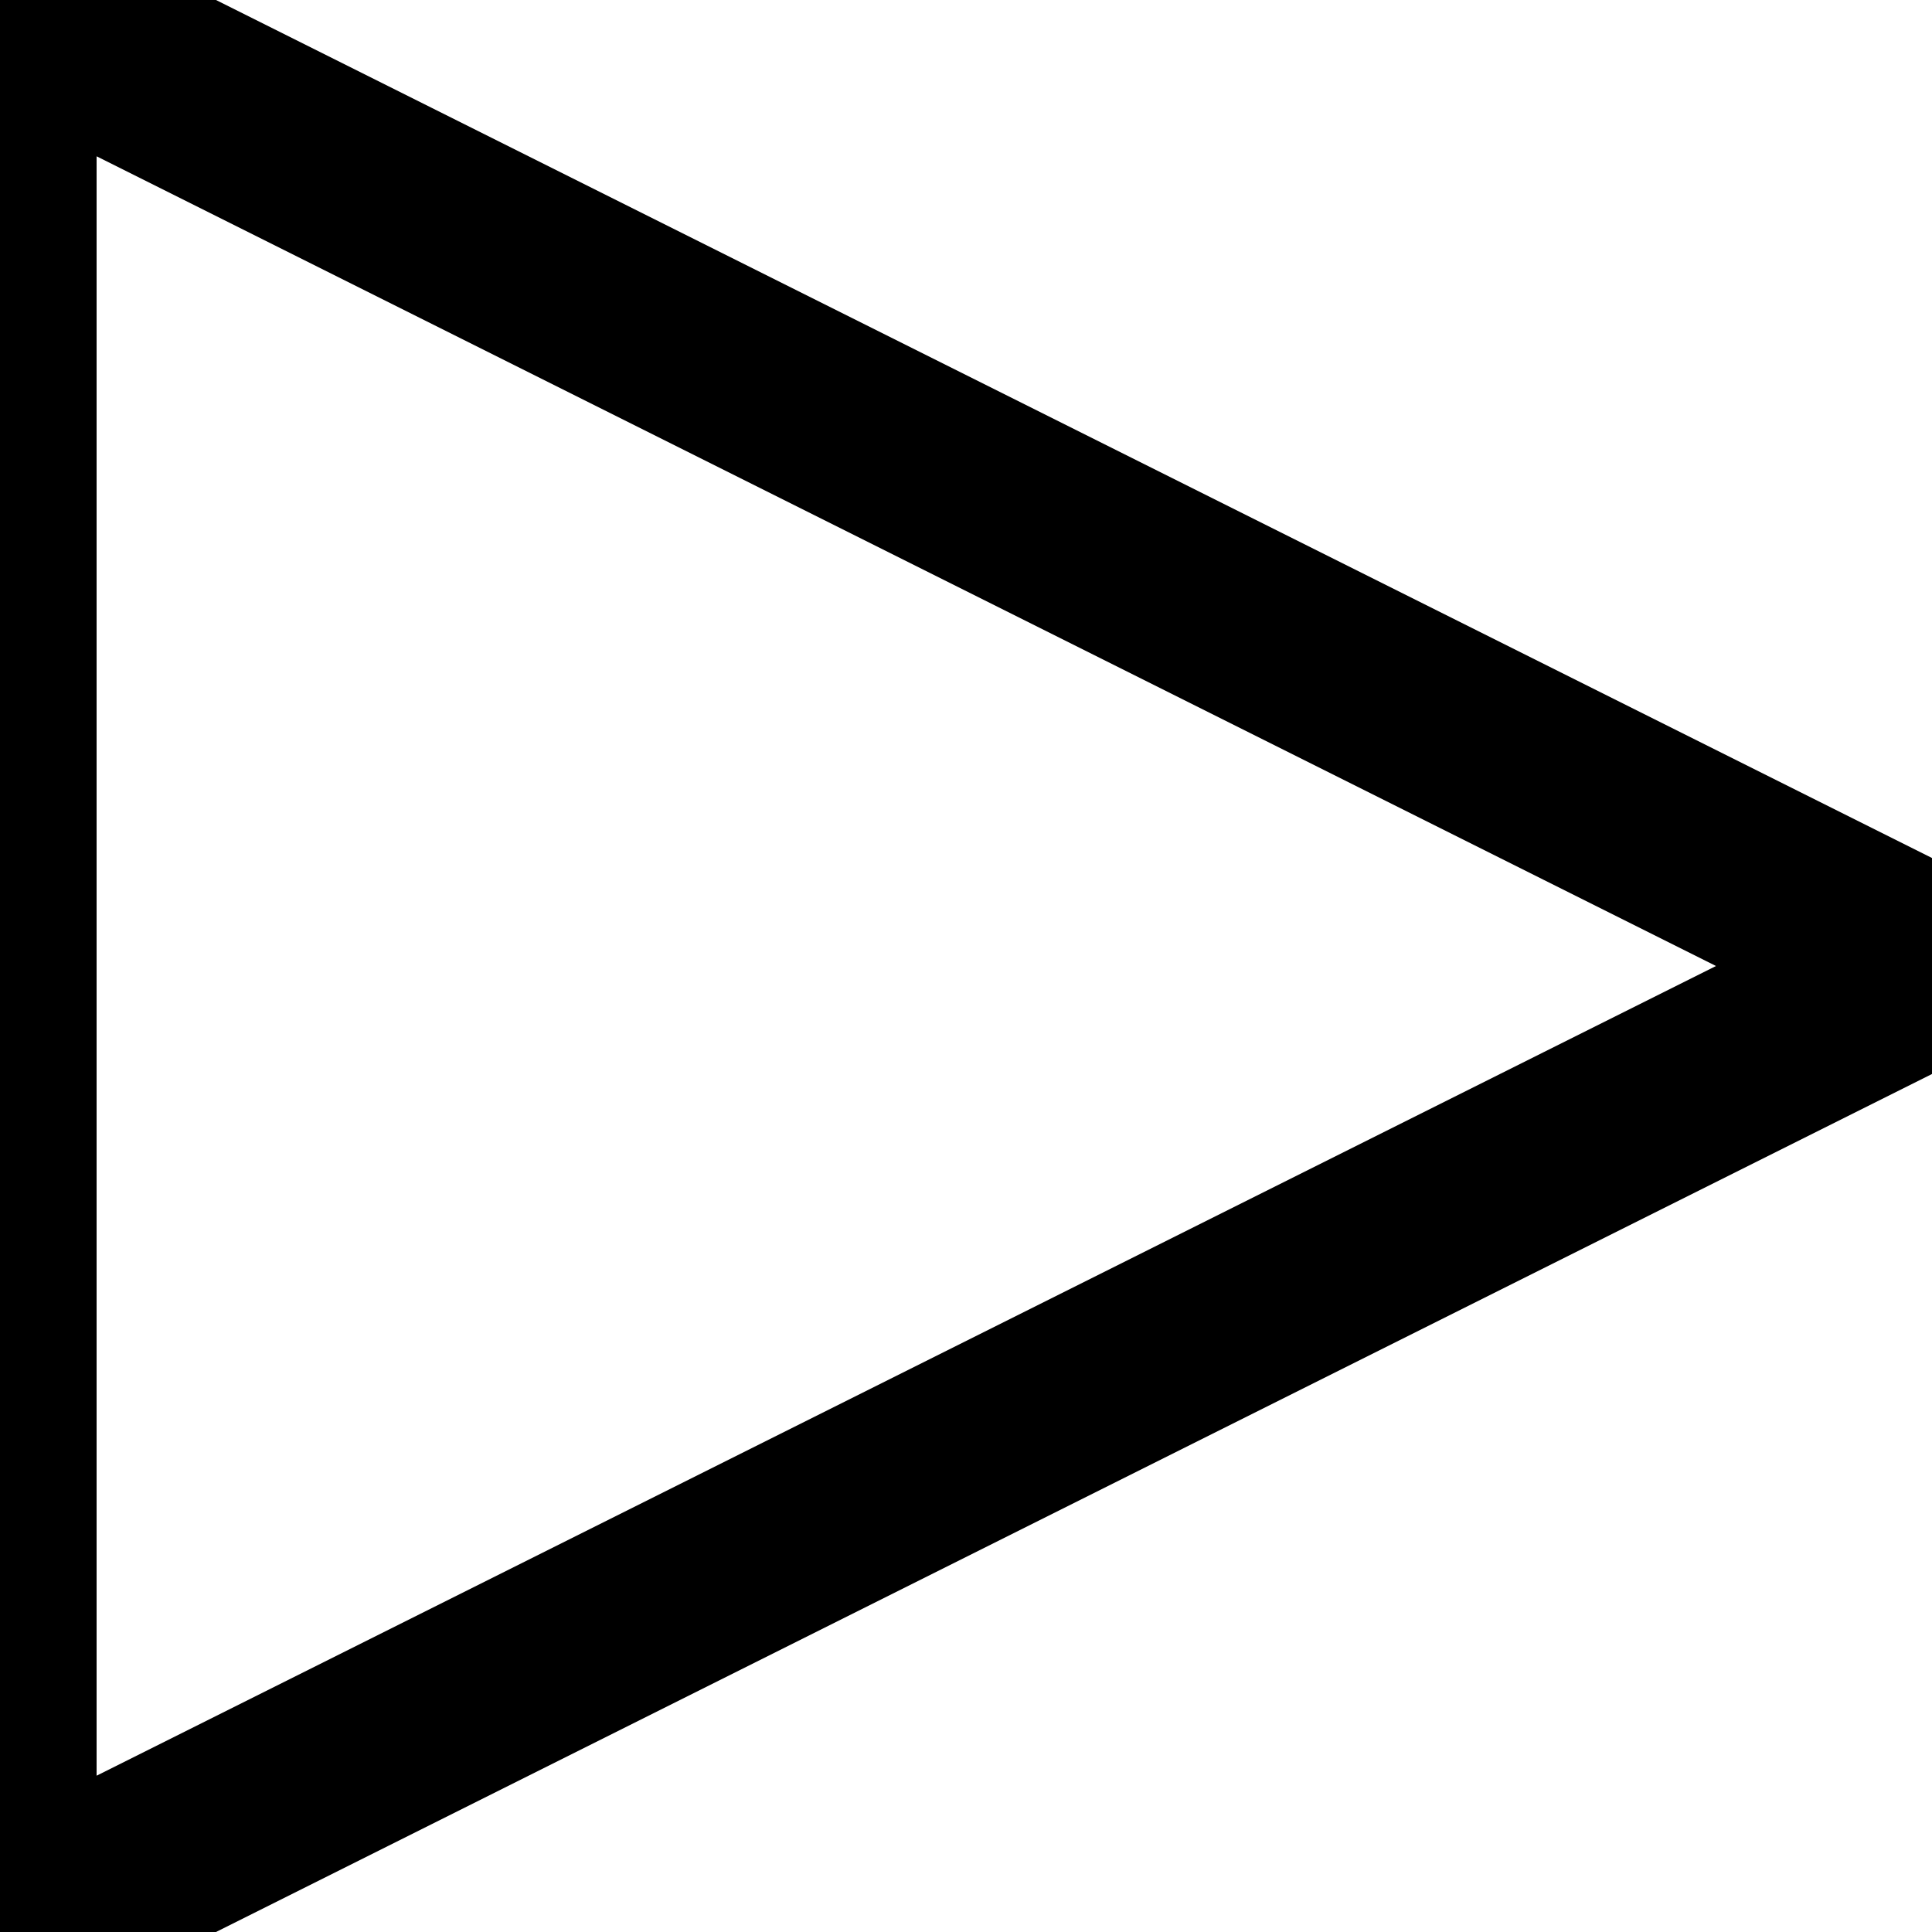
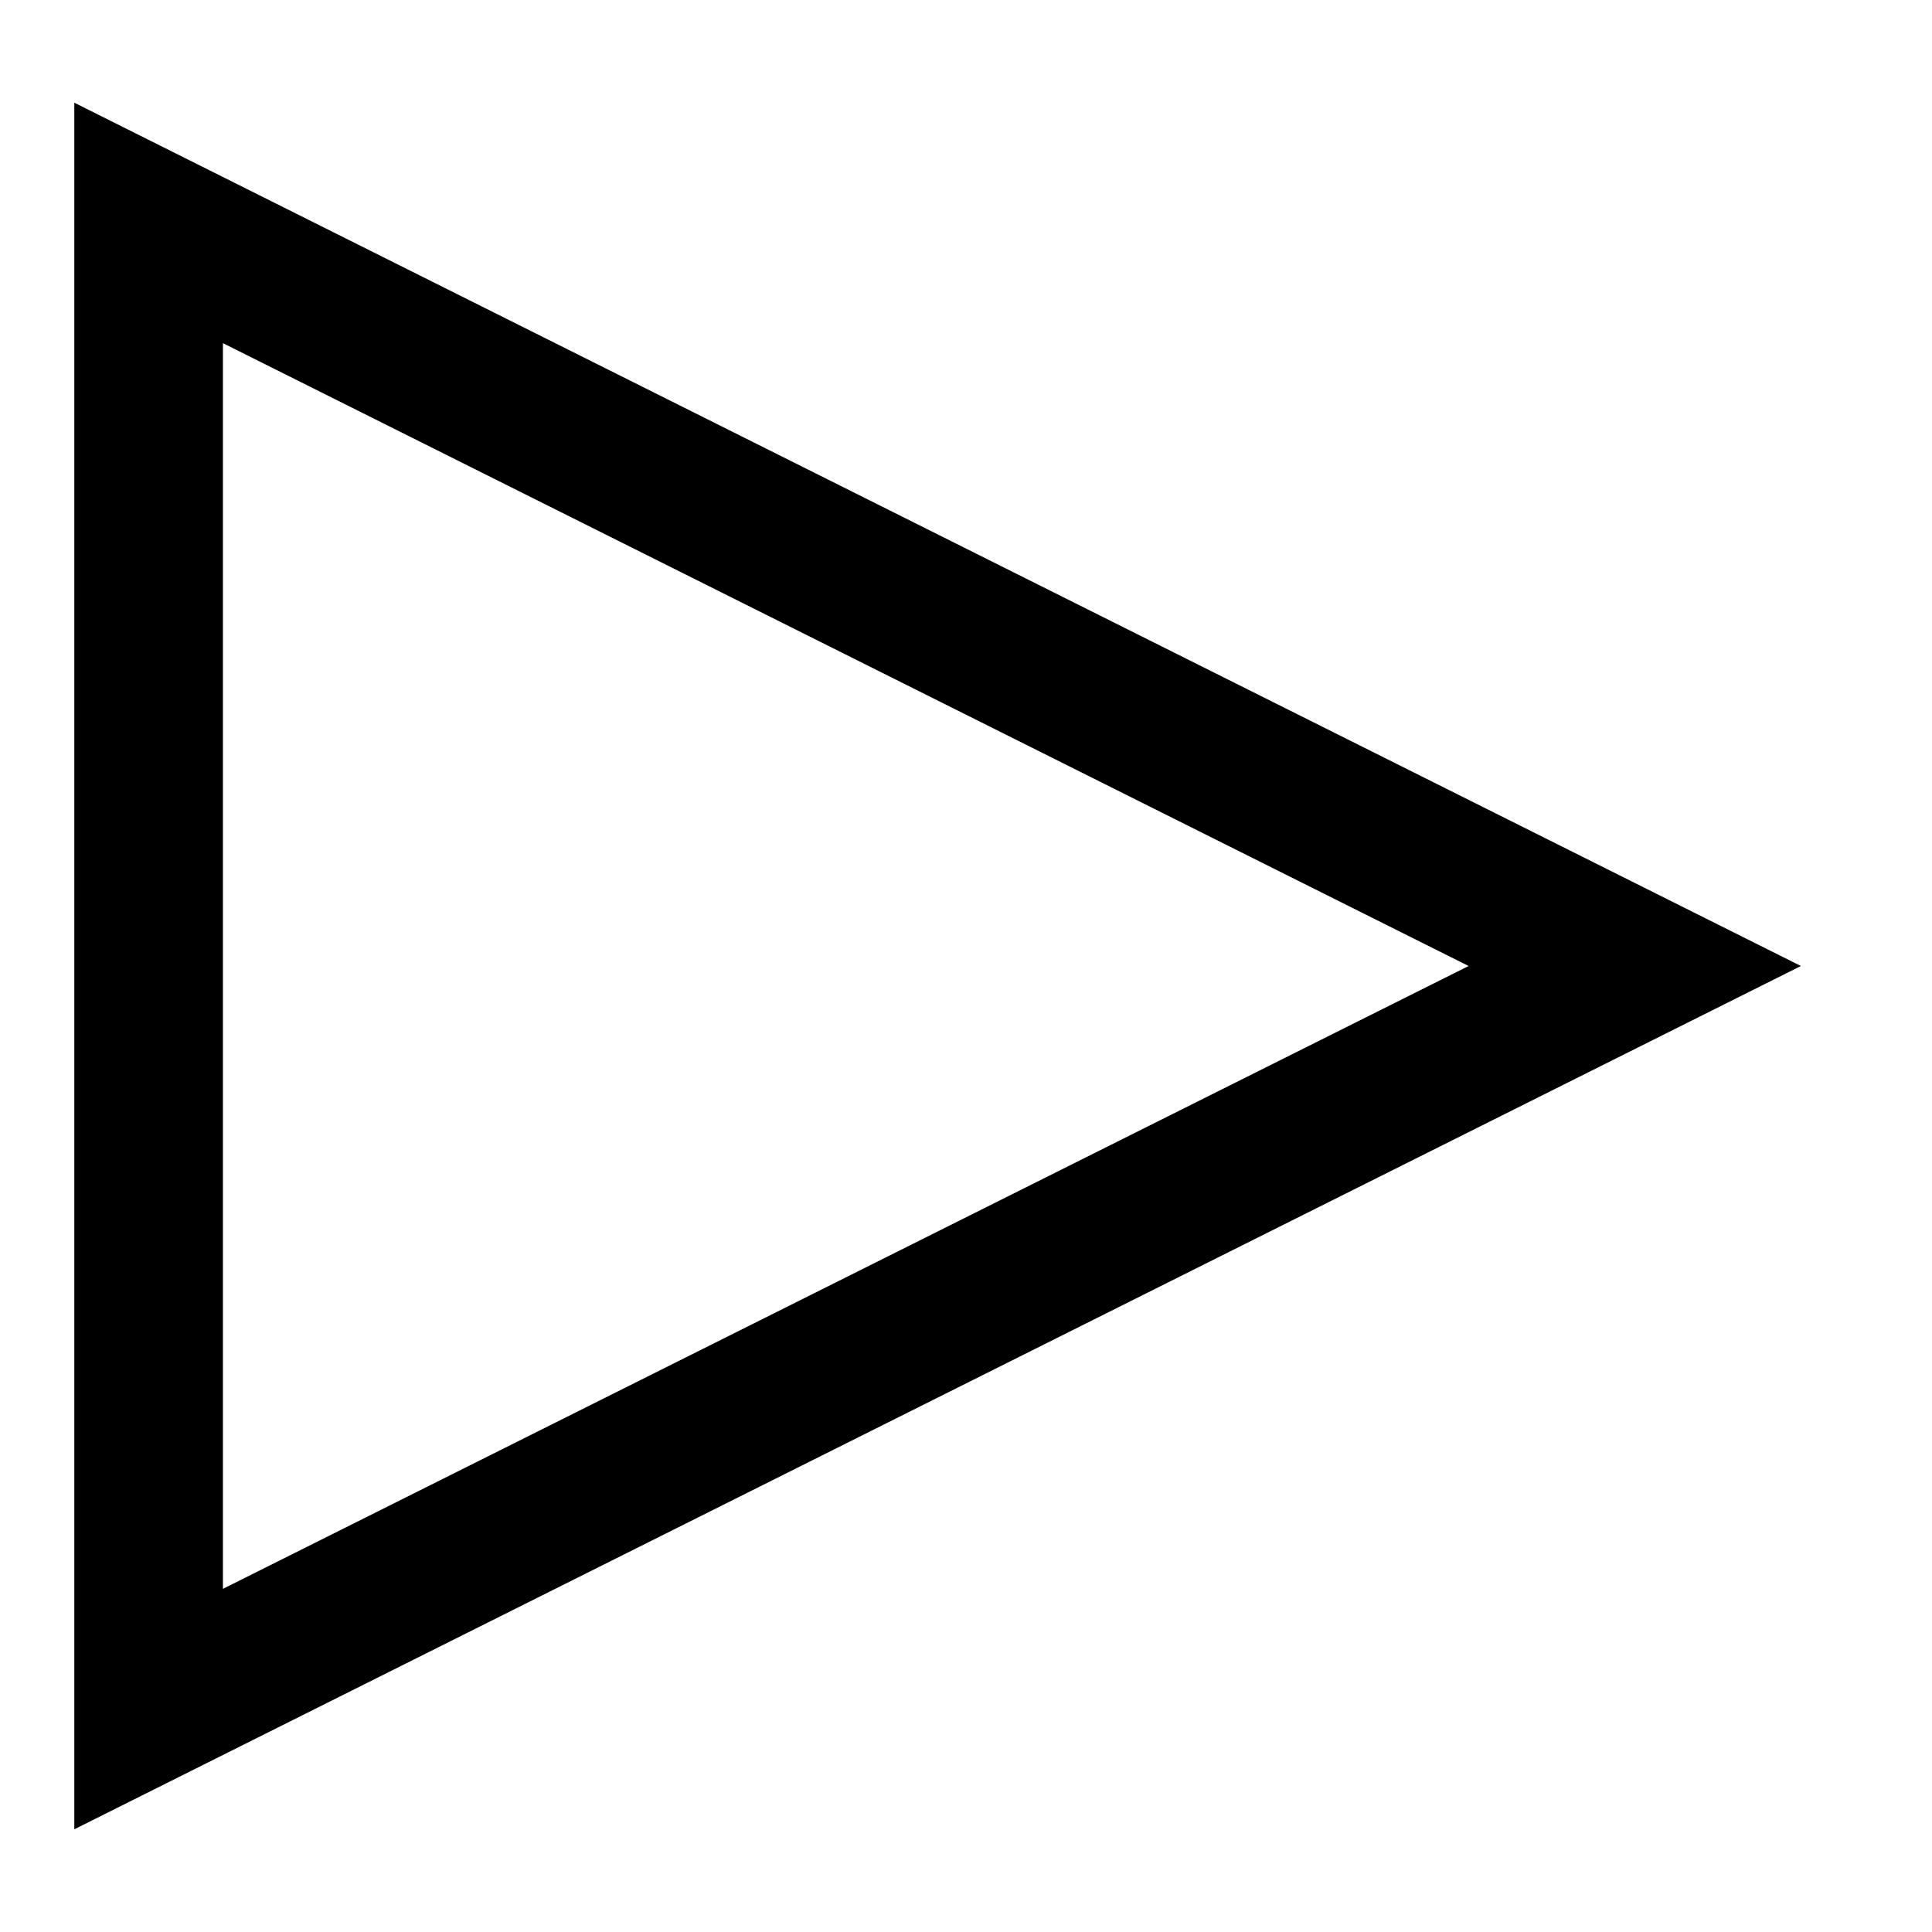
- <svg xmlns="http://www.w3.org/2000/svg" width="11" height="11" viewBox="0 0 10 10" version="1.1">
+ <svg xmlns="http://www.w3.org/2000/svg" width="11" height="11" viewBox="-1 -1 13 12" version="1.1">
  <g>
    <path style="fill:none;fill-rule:evenodd;stroke:black;stroke-width:1;stroke-opacity:1" d="M 0,0 10,5 0,10 Z" />
  </g>
</svg>
